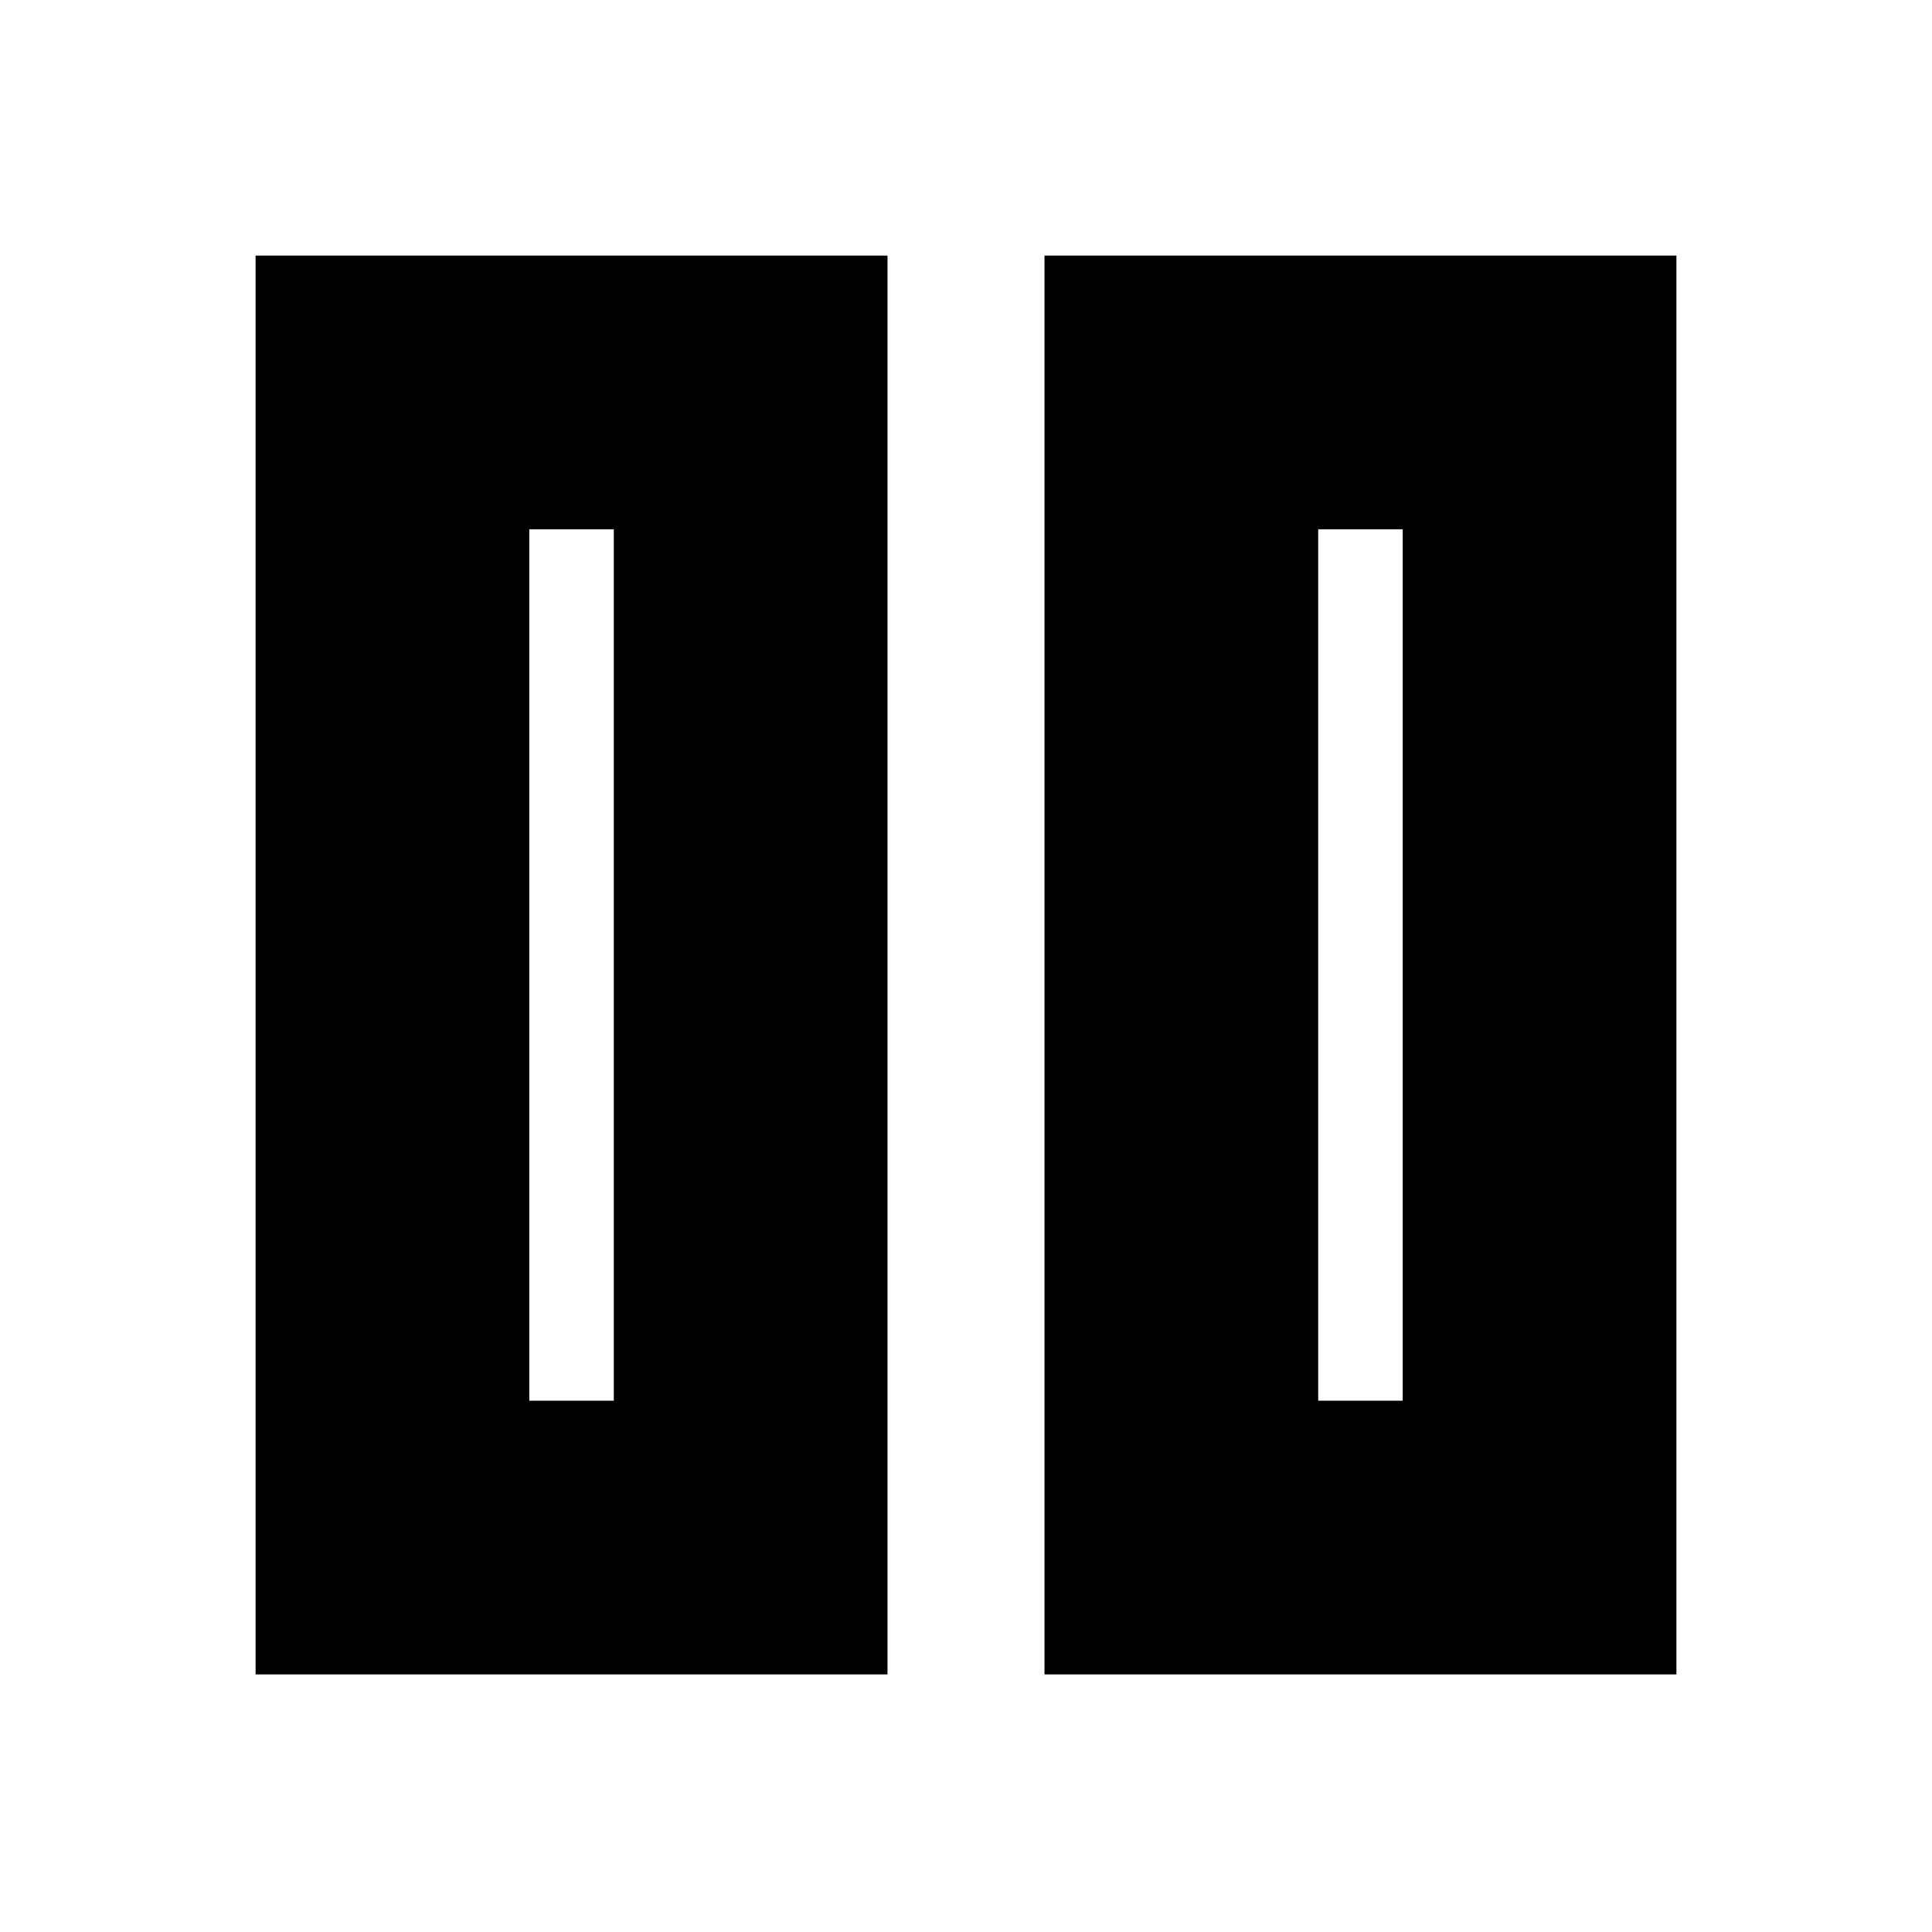
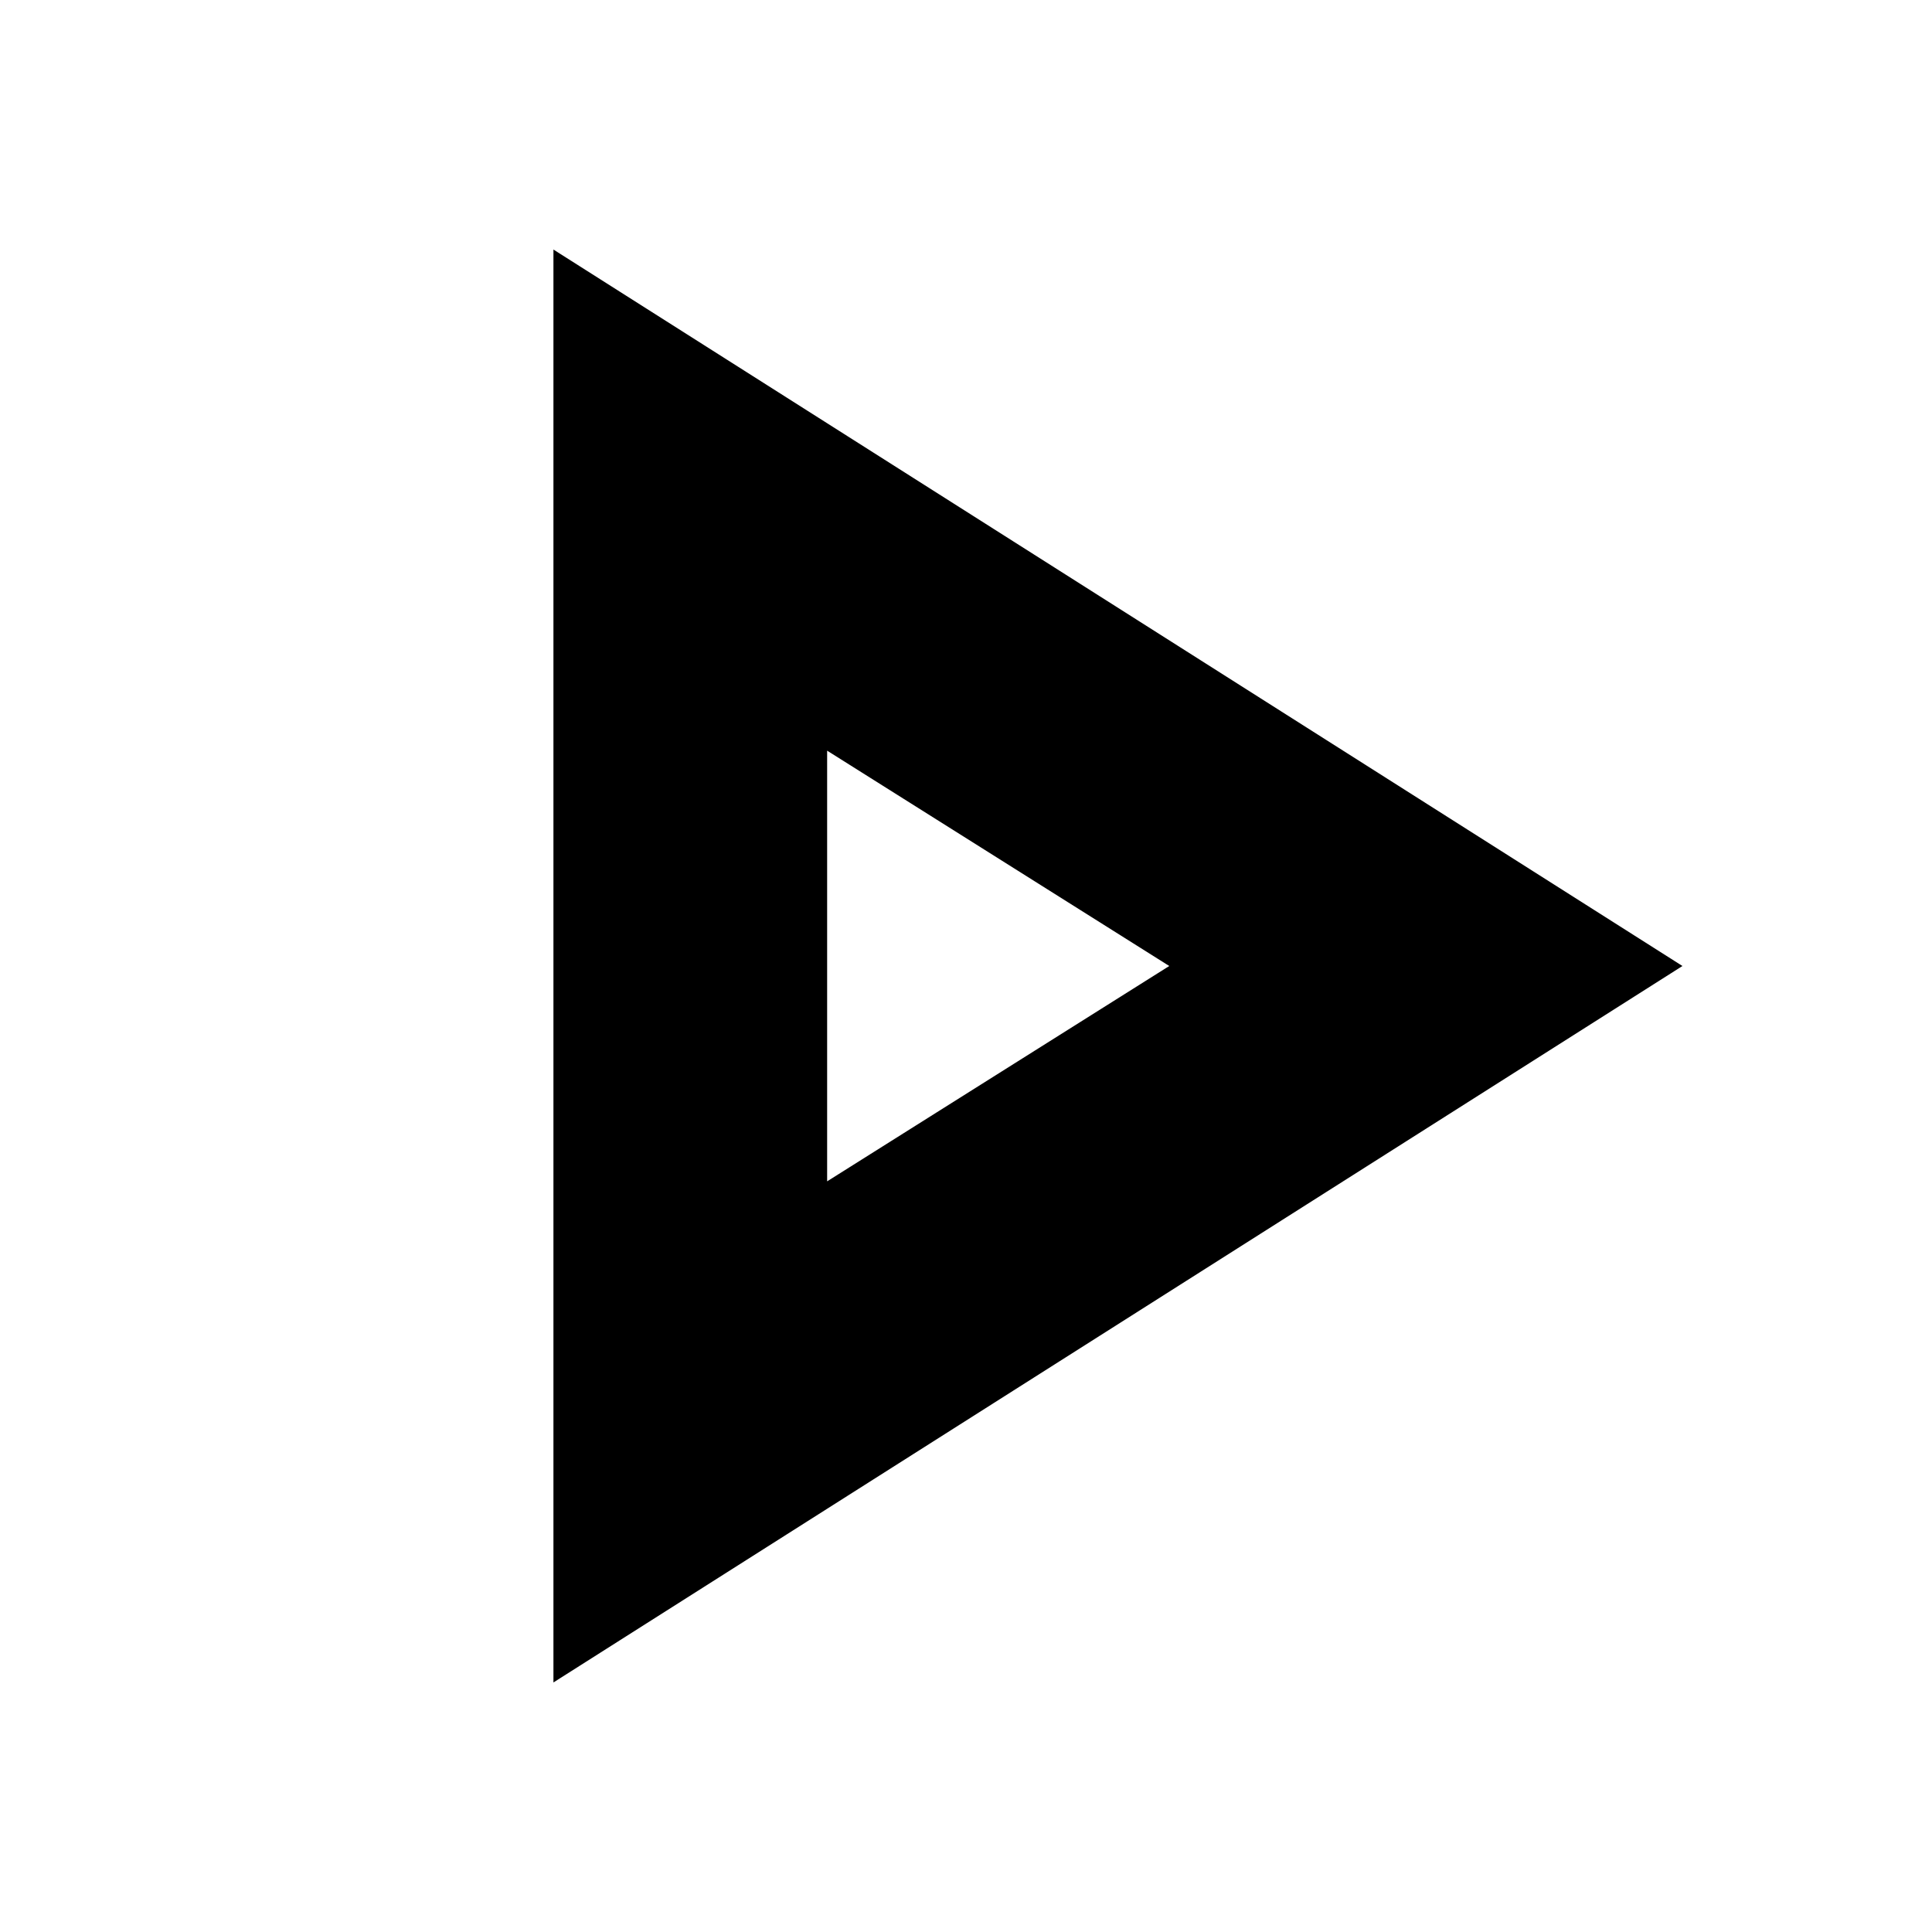
<svg xmlns="http://www.w3.org/2000/svg" height="24px" viewBox="0 -960 960 960" width="24px" fill="currentColor">
-   <path d="M519-128v-705h314v705H519Zm-392 0v-705h314v705H127Zm528-136h42v-433h-42v433Zm-392 0h42v-433h-42v433Zm0-433v433-433Zm392 0v433-433Z" />
+   <path d="M275-124v-712l561 356-561 356Zm136-356Zm0 107 170-107-170-107v214Z" />
</svg>
